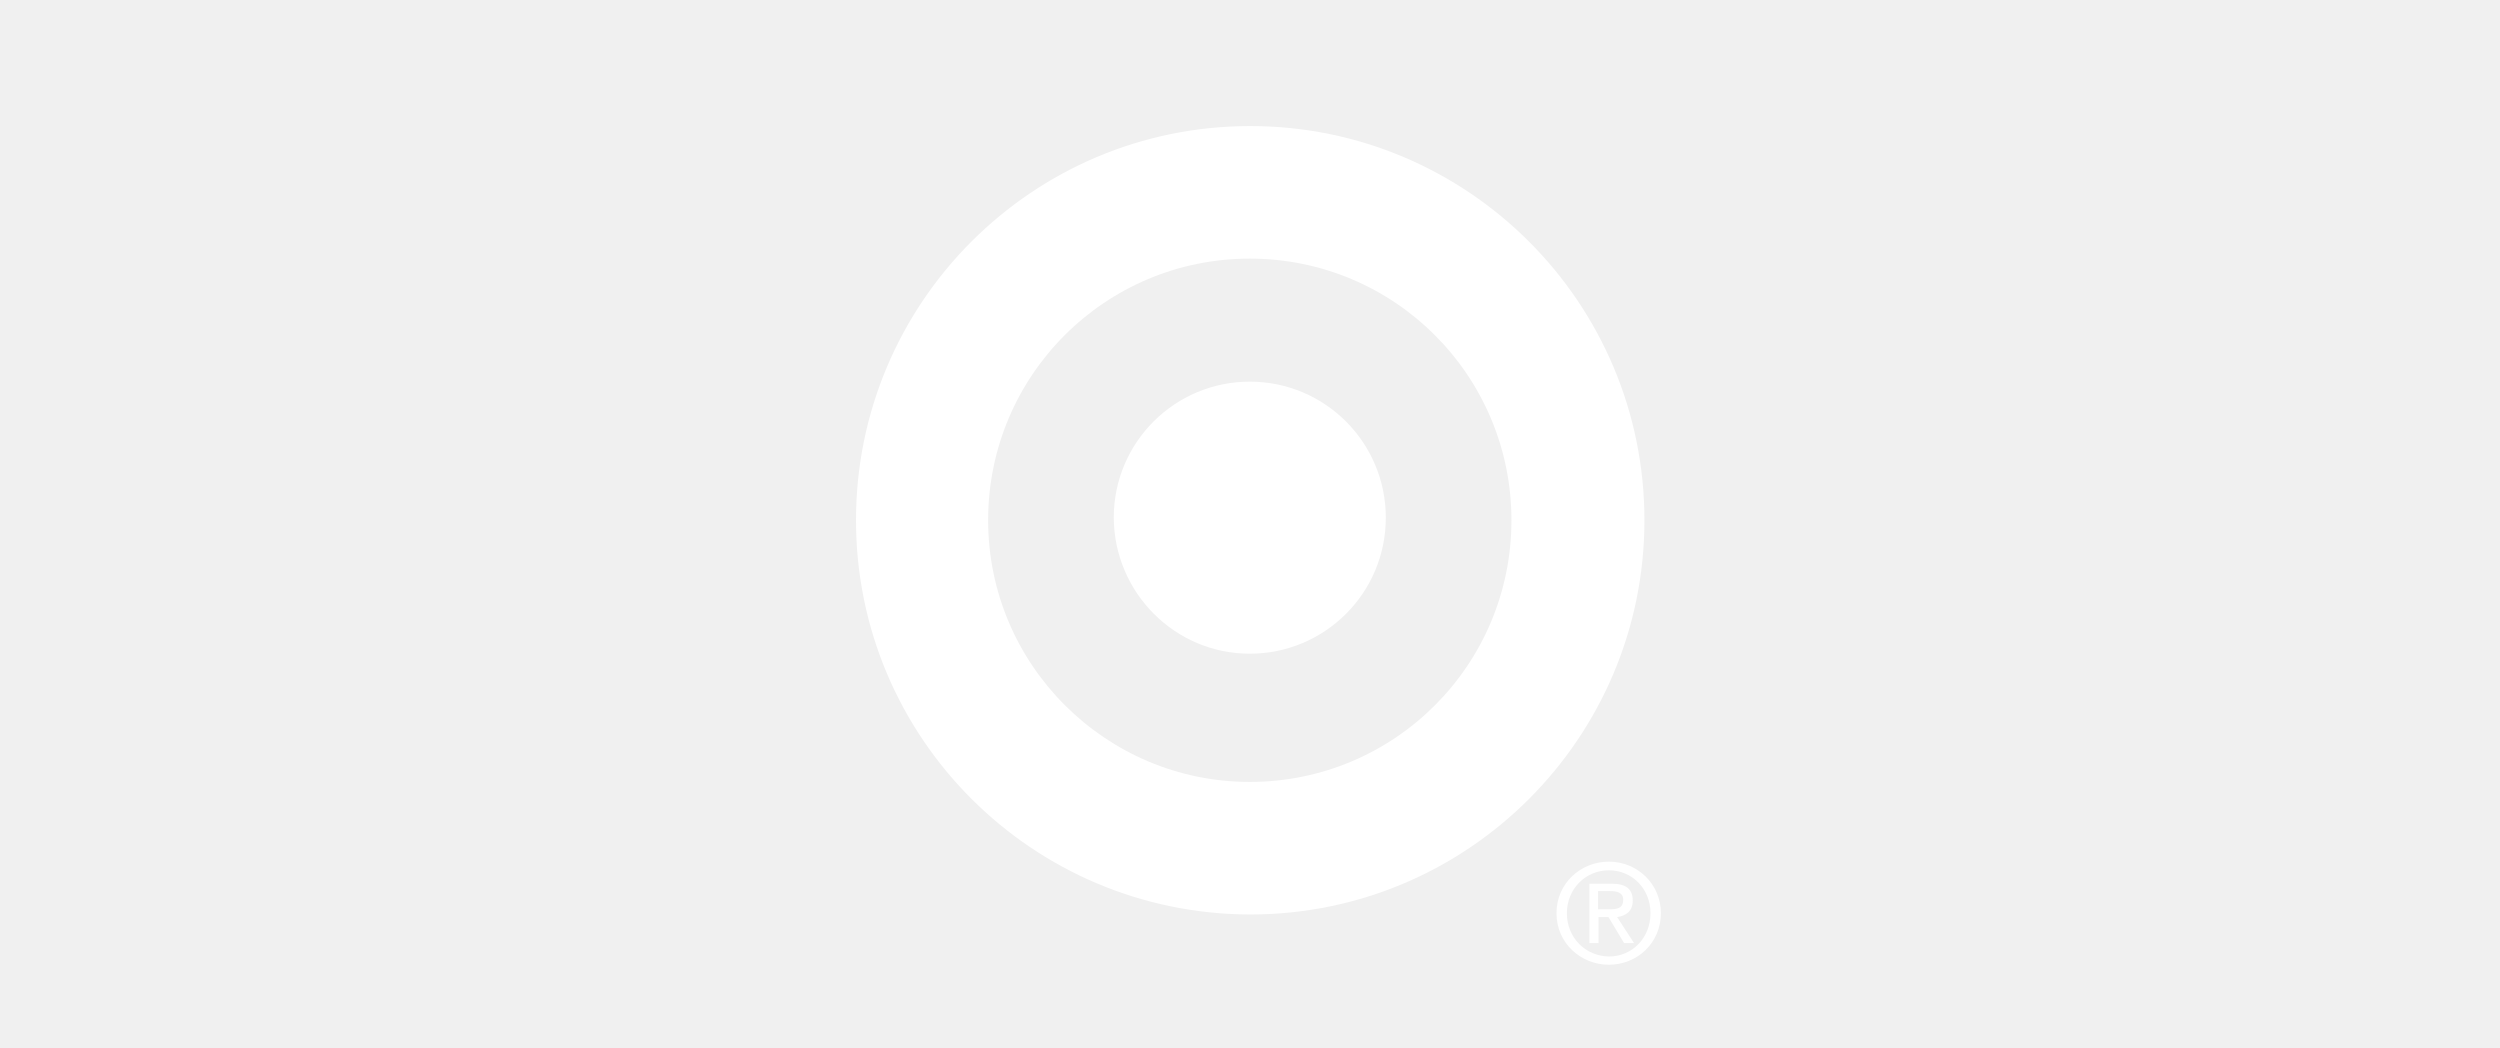
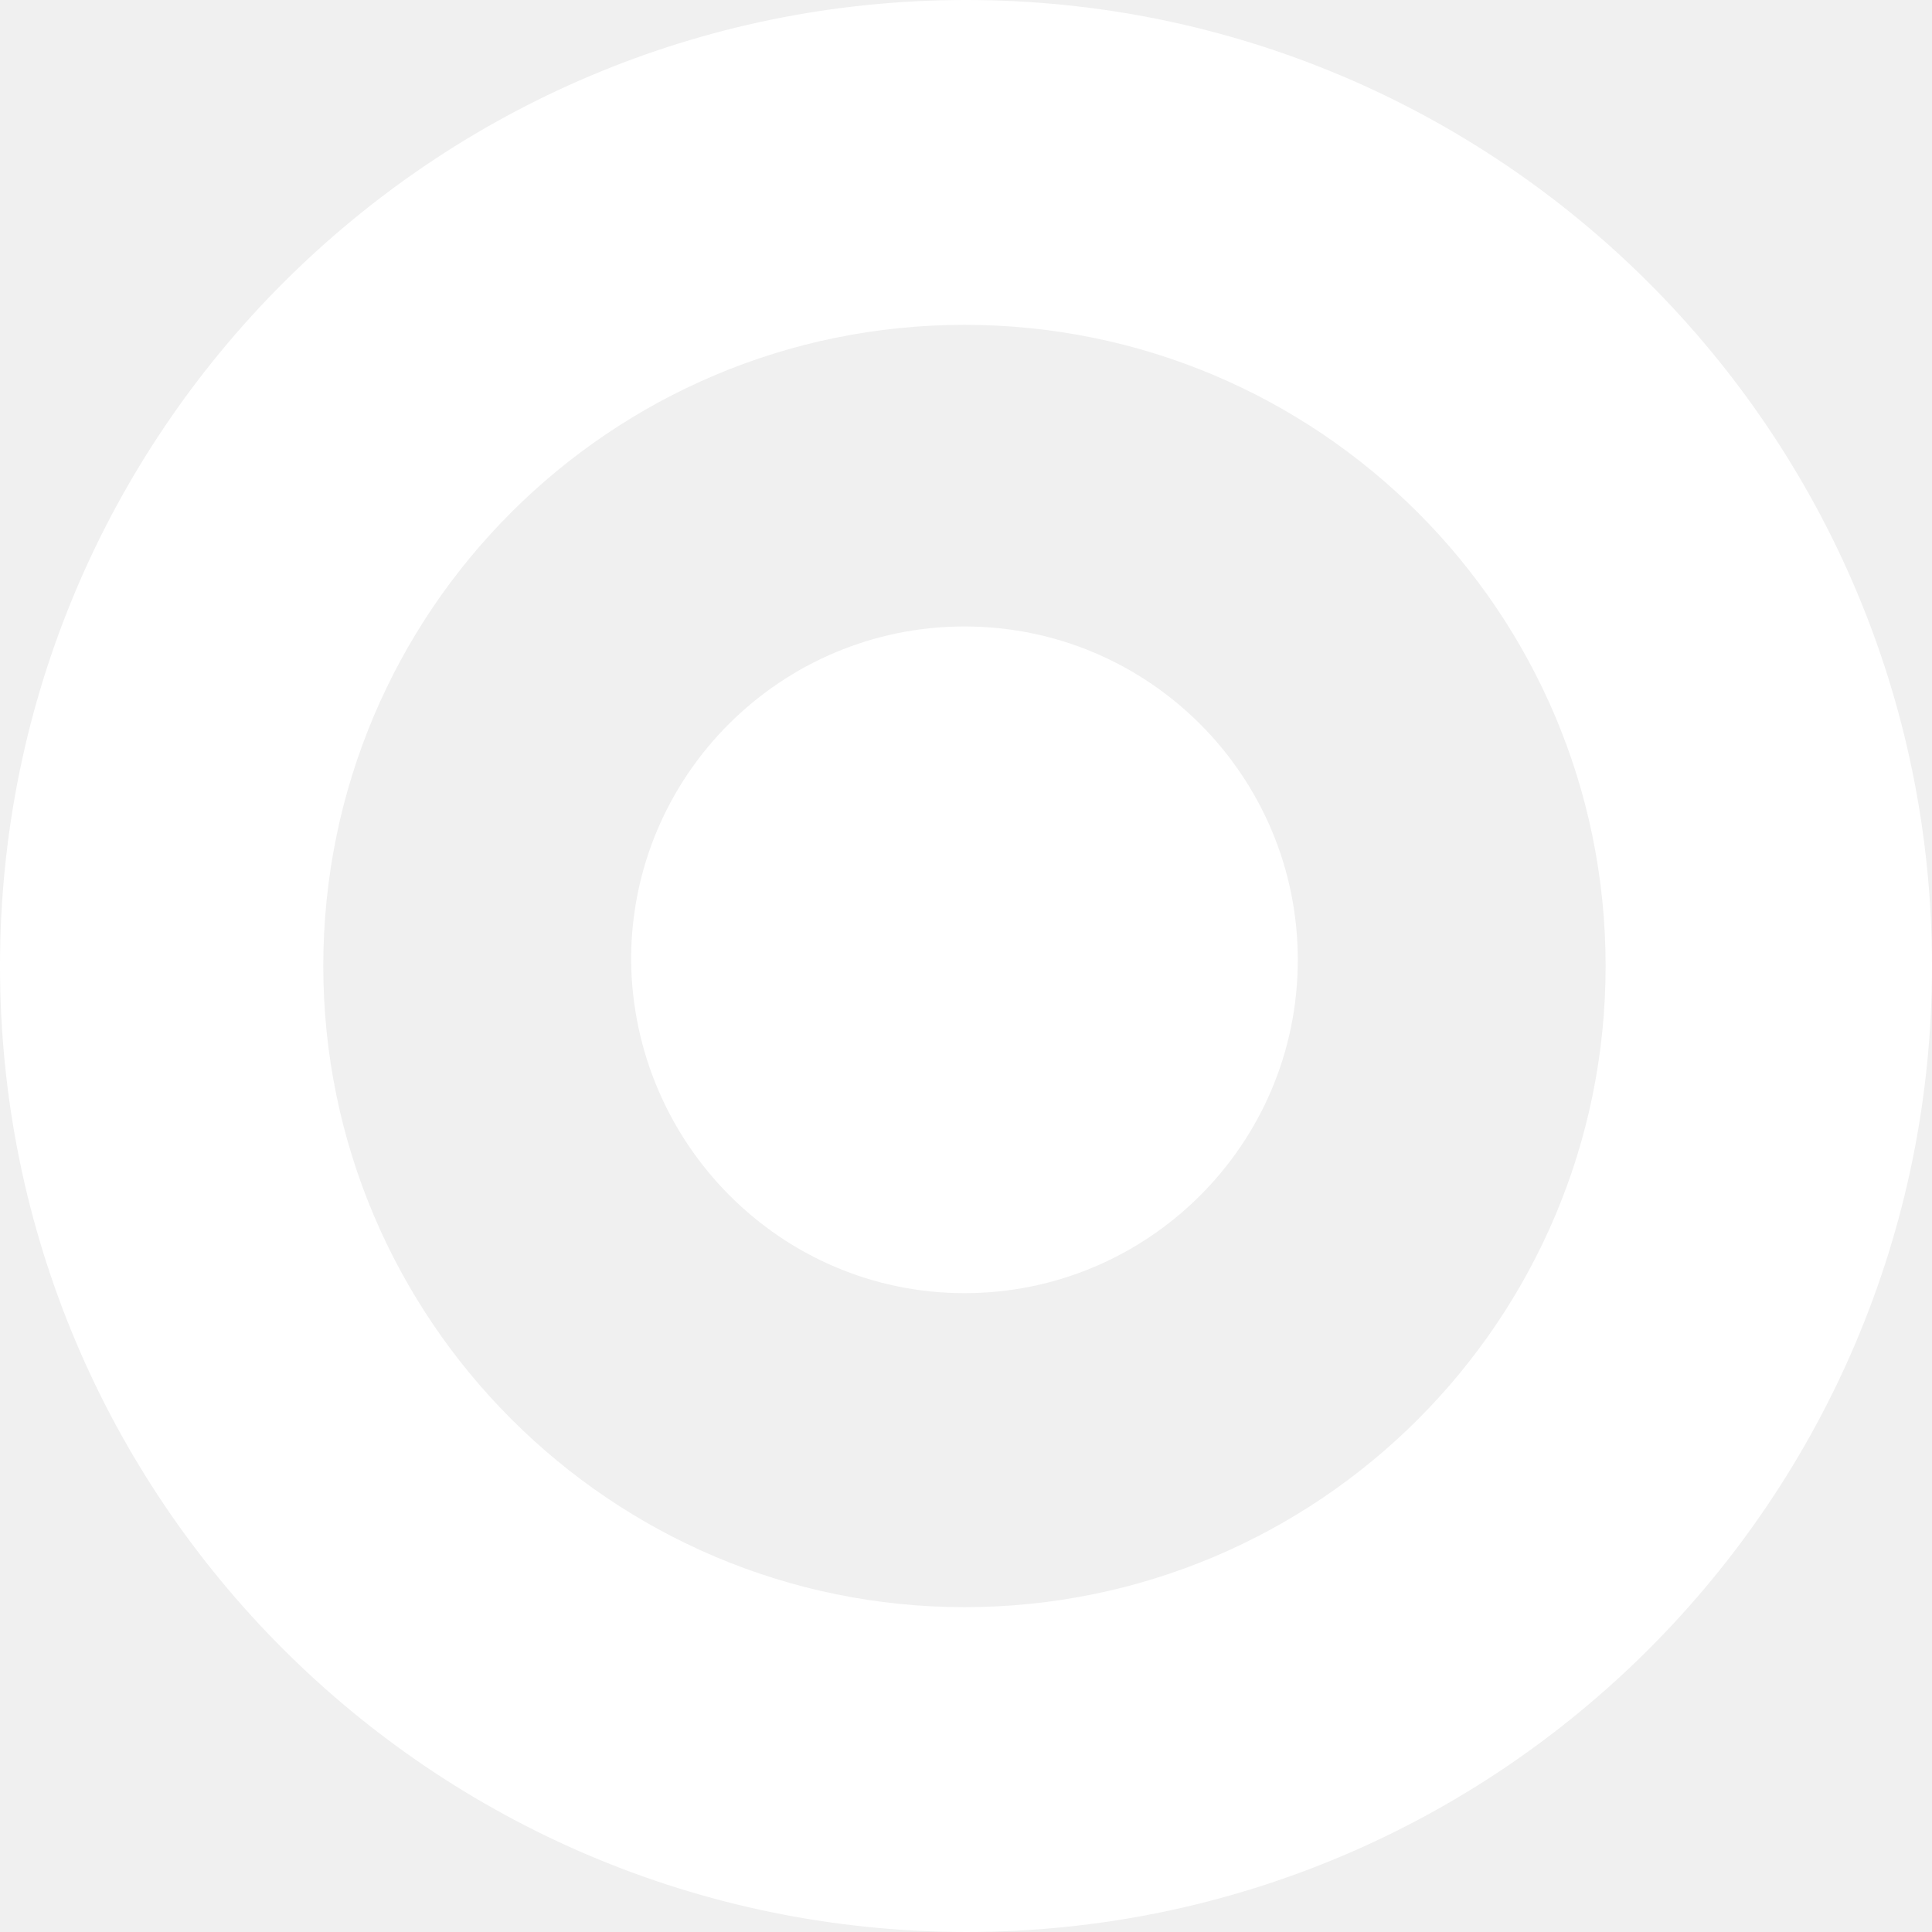
- <svg xmlns="http://www.w3.org/2000/svg" version="1.1" id="Layer_1" x="0px" y="0px" viewBox="0 0 577.1 241.9" enable-background="new 0 0 577.1 241.9" xml:space="preserve">
-   <path fill="#FFFFFF" d="M197.6,120.1c0-50.2,40.7-91,91-91c50.2,0,91,40.7,91,91c0,50.2-40.7,91-91,91  C238.3,211,197.6,170.3,197.6,120.1z M288.5,180.5c33.4,0,60.4-27,60.4-60.4c0-33.4-27-60.4-60.4-60.4c-33.4,0-60.4,27-60.4,60.4  C228.1,153.4,255.2,180.5,288.5,180.5z M288.5,150.9c17.3,0,31.4-14,31.4-31.4c0-17.3-14-31.4-31.4-31.4c-17.3,0-31.4,14-31.4,31.4  C257.2,136.8,271.2,150.9,288.5,150.9z" />
-   <path fill-rule="evenodd" clip-rule="evenodd" fill="#FFFFFF" d="M371.4,222.7c6.5,0,12-5,12-11.9c0-6.8-5.5-11.9-12-11.9  c-6.5,0-12.1,5-12.1,11.9C359.3,217.7,364.9,222.7,371.4,222.7z M361.7,210.8c0-5.6,4.3-9.9,9.7-9.9c5.4,0,9.6,4.3,9.6,9.9  c0,5.7-4.2,10-9.6,10C366,220.7,361.7,216.5,361.7,210.8z M368.9,211.7h2.4l3.6,6h2.3l-3.9-6c2-0.3,3.6-1.3,3.6-3.8  c0-2.7-1.6-3.9-4.8-3.9h-5.2v13.7h2.1V211.7z M368.9,210v-4.3h2.8c1.5,0,3,0.3,3,2c0,2.1-1.6,2.2-3.3,2.2H368.9z" />
+ <svg xmlns="http://www.w3.org/2000/svg" version="1.1" x="0" y="0" viewBox="271.2 179.9 249.8 249.8" enable-background="new 271.2 179.9 249.8 249.8" xml:space="preserve">
+   <path fill="#FFFFFF" d="M271.2 304.8c0-68.9 55.9-124.9 124.9-124.9 68.9 0 124.9 55.9 124.9 124.9 0 68.9-55.9 124.9-124.9 124.9C327 429.6 271.2 373.7 271.2 304.8zM395.9 387.7c45.8 0 82.9-37.1 82.9-82.9s-37.1-82.9-82.9-82.9S313 259 313 304.8C313 350.5 350.2 387.7 395.9 387.7zM395.9 347.1c23.7 0 43.1-19.2 43.1-43.1 0-23.7-19.2-43.1-43.1-43.1 -23.7 0-43.1 19.2-43.1 43.1C353 327.8 372.2 347.1 395.9 347.1z" />
</svg>
